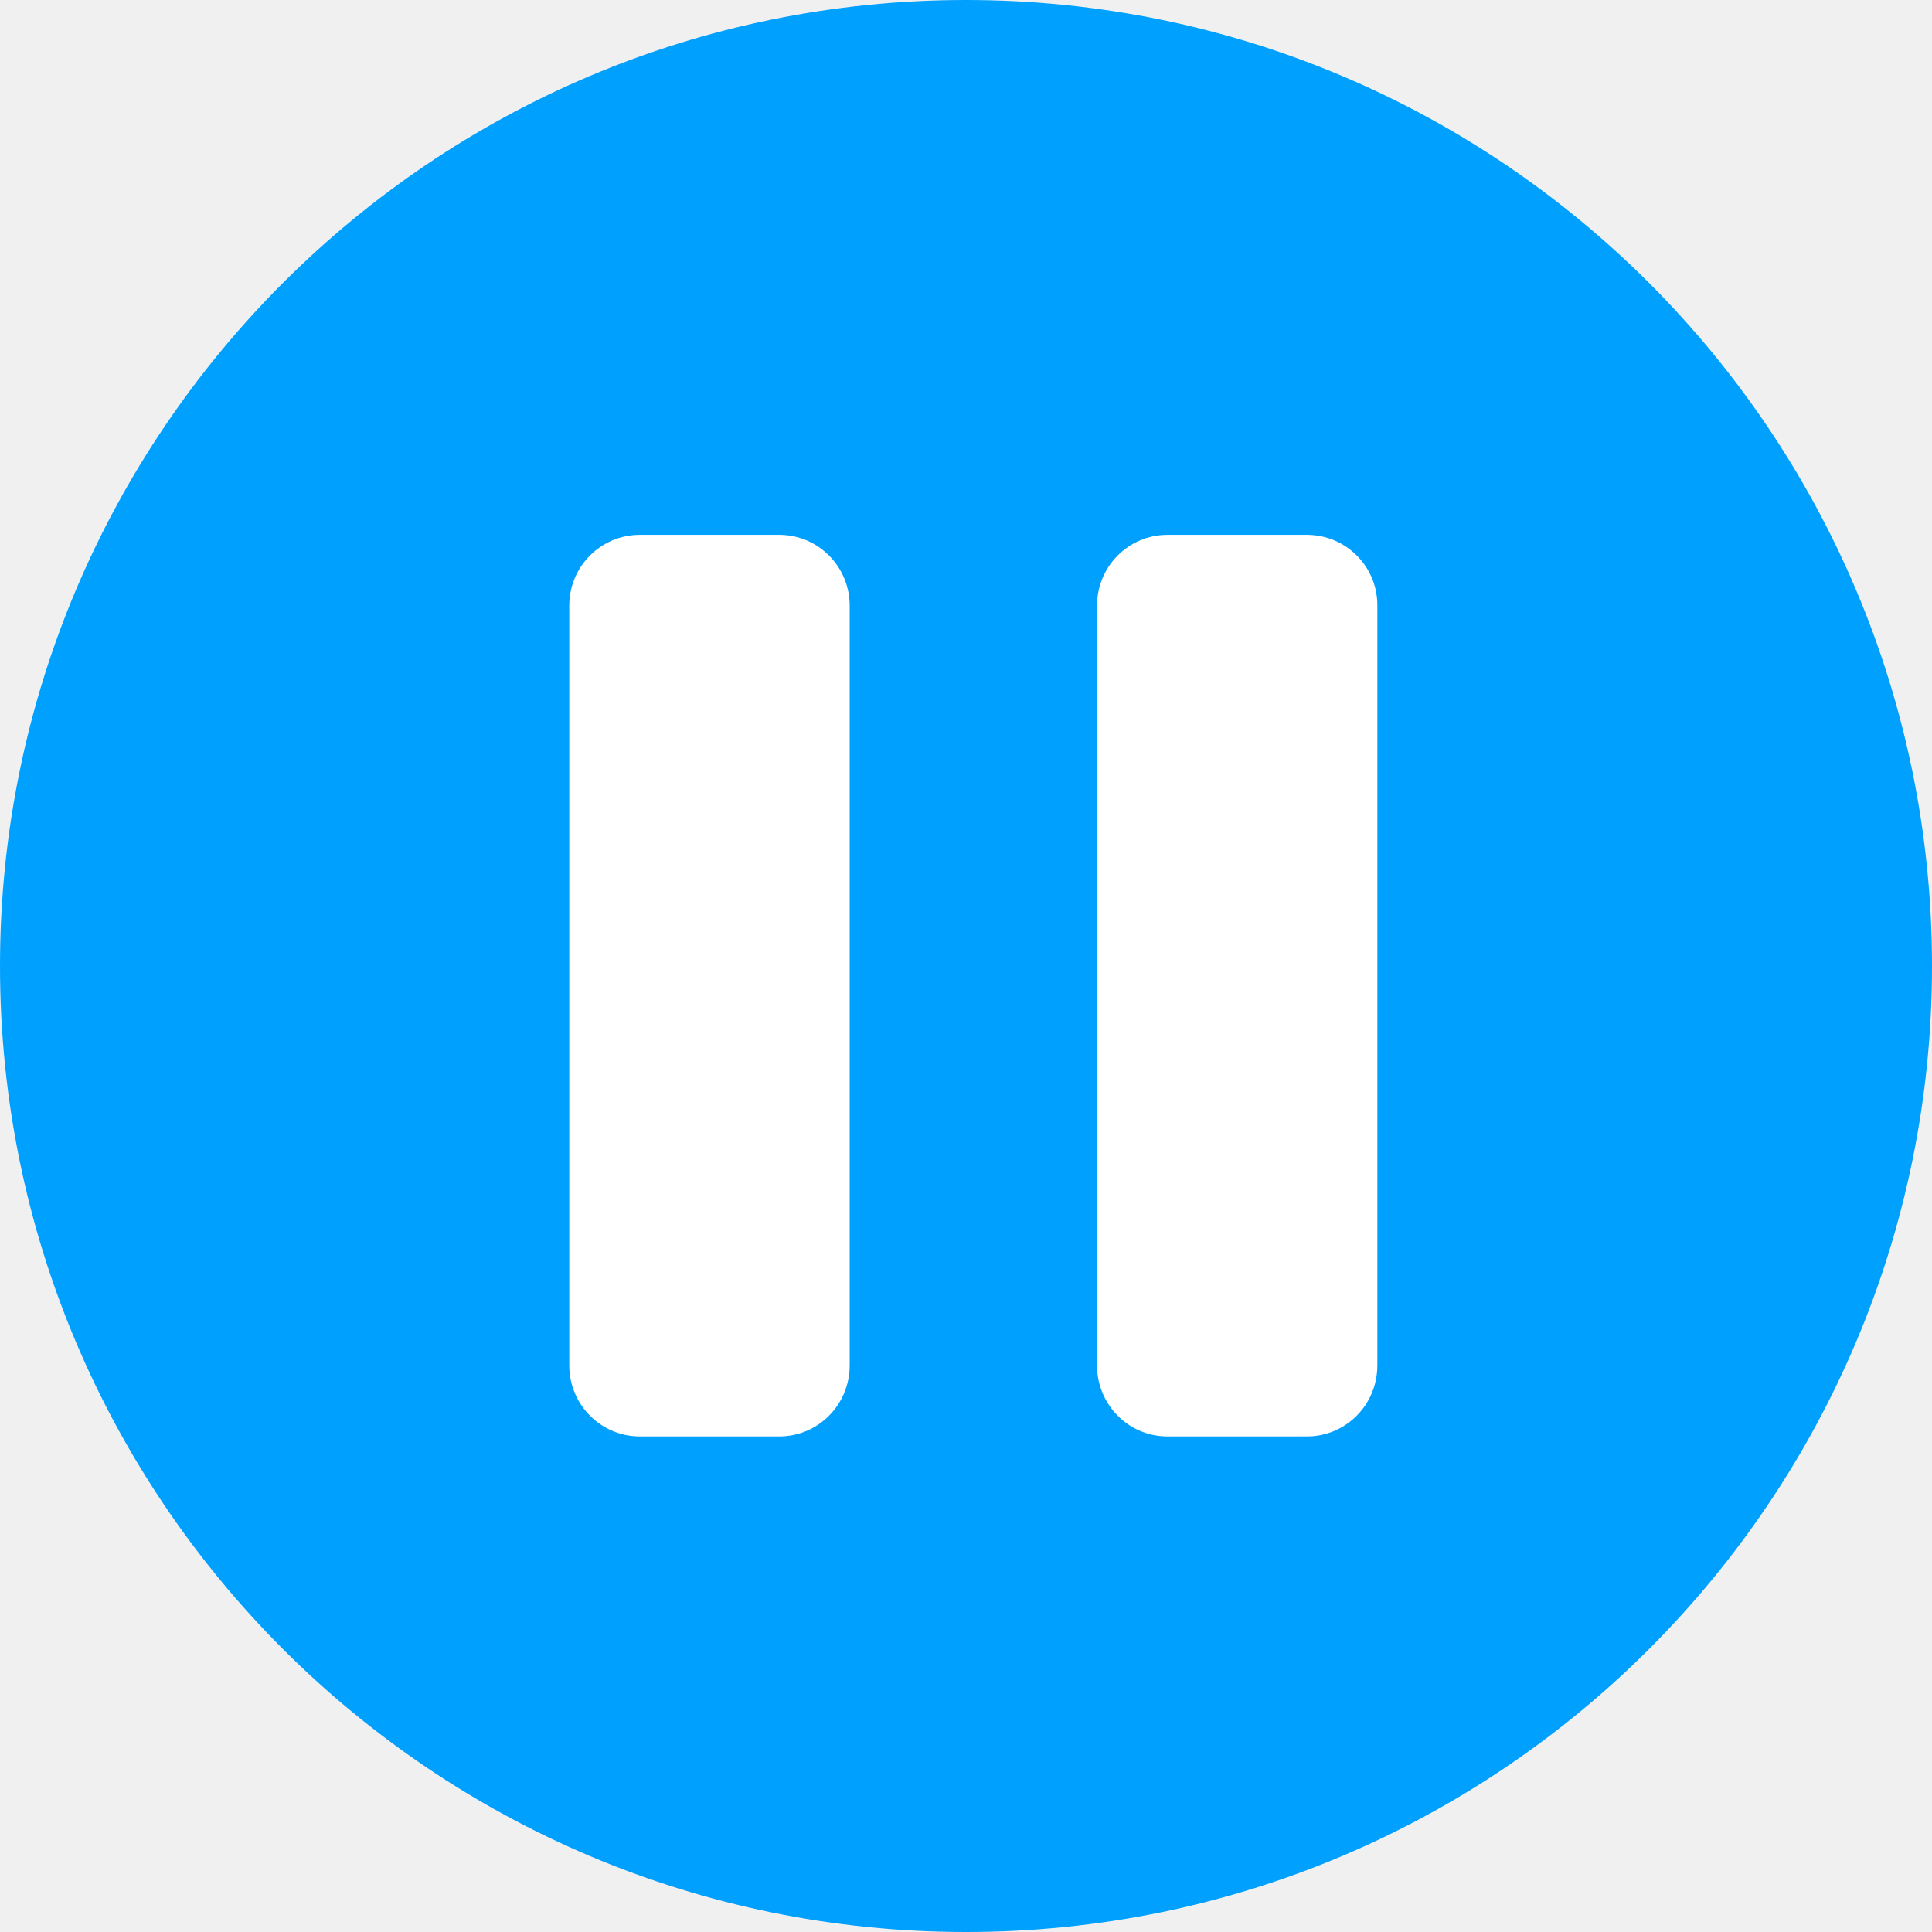
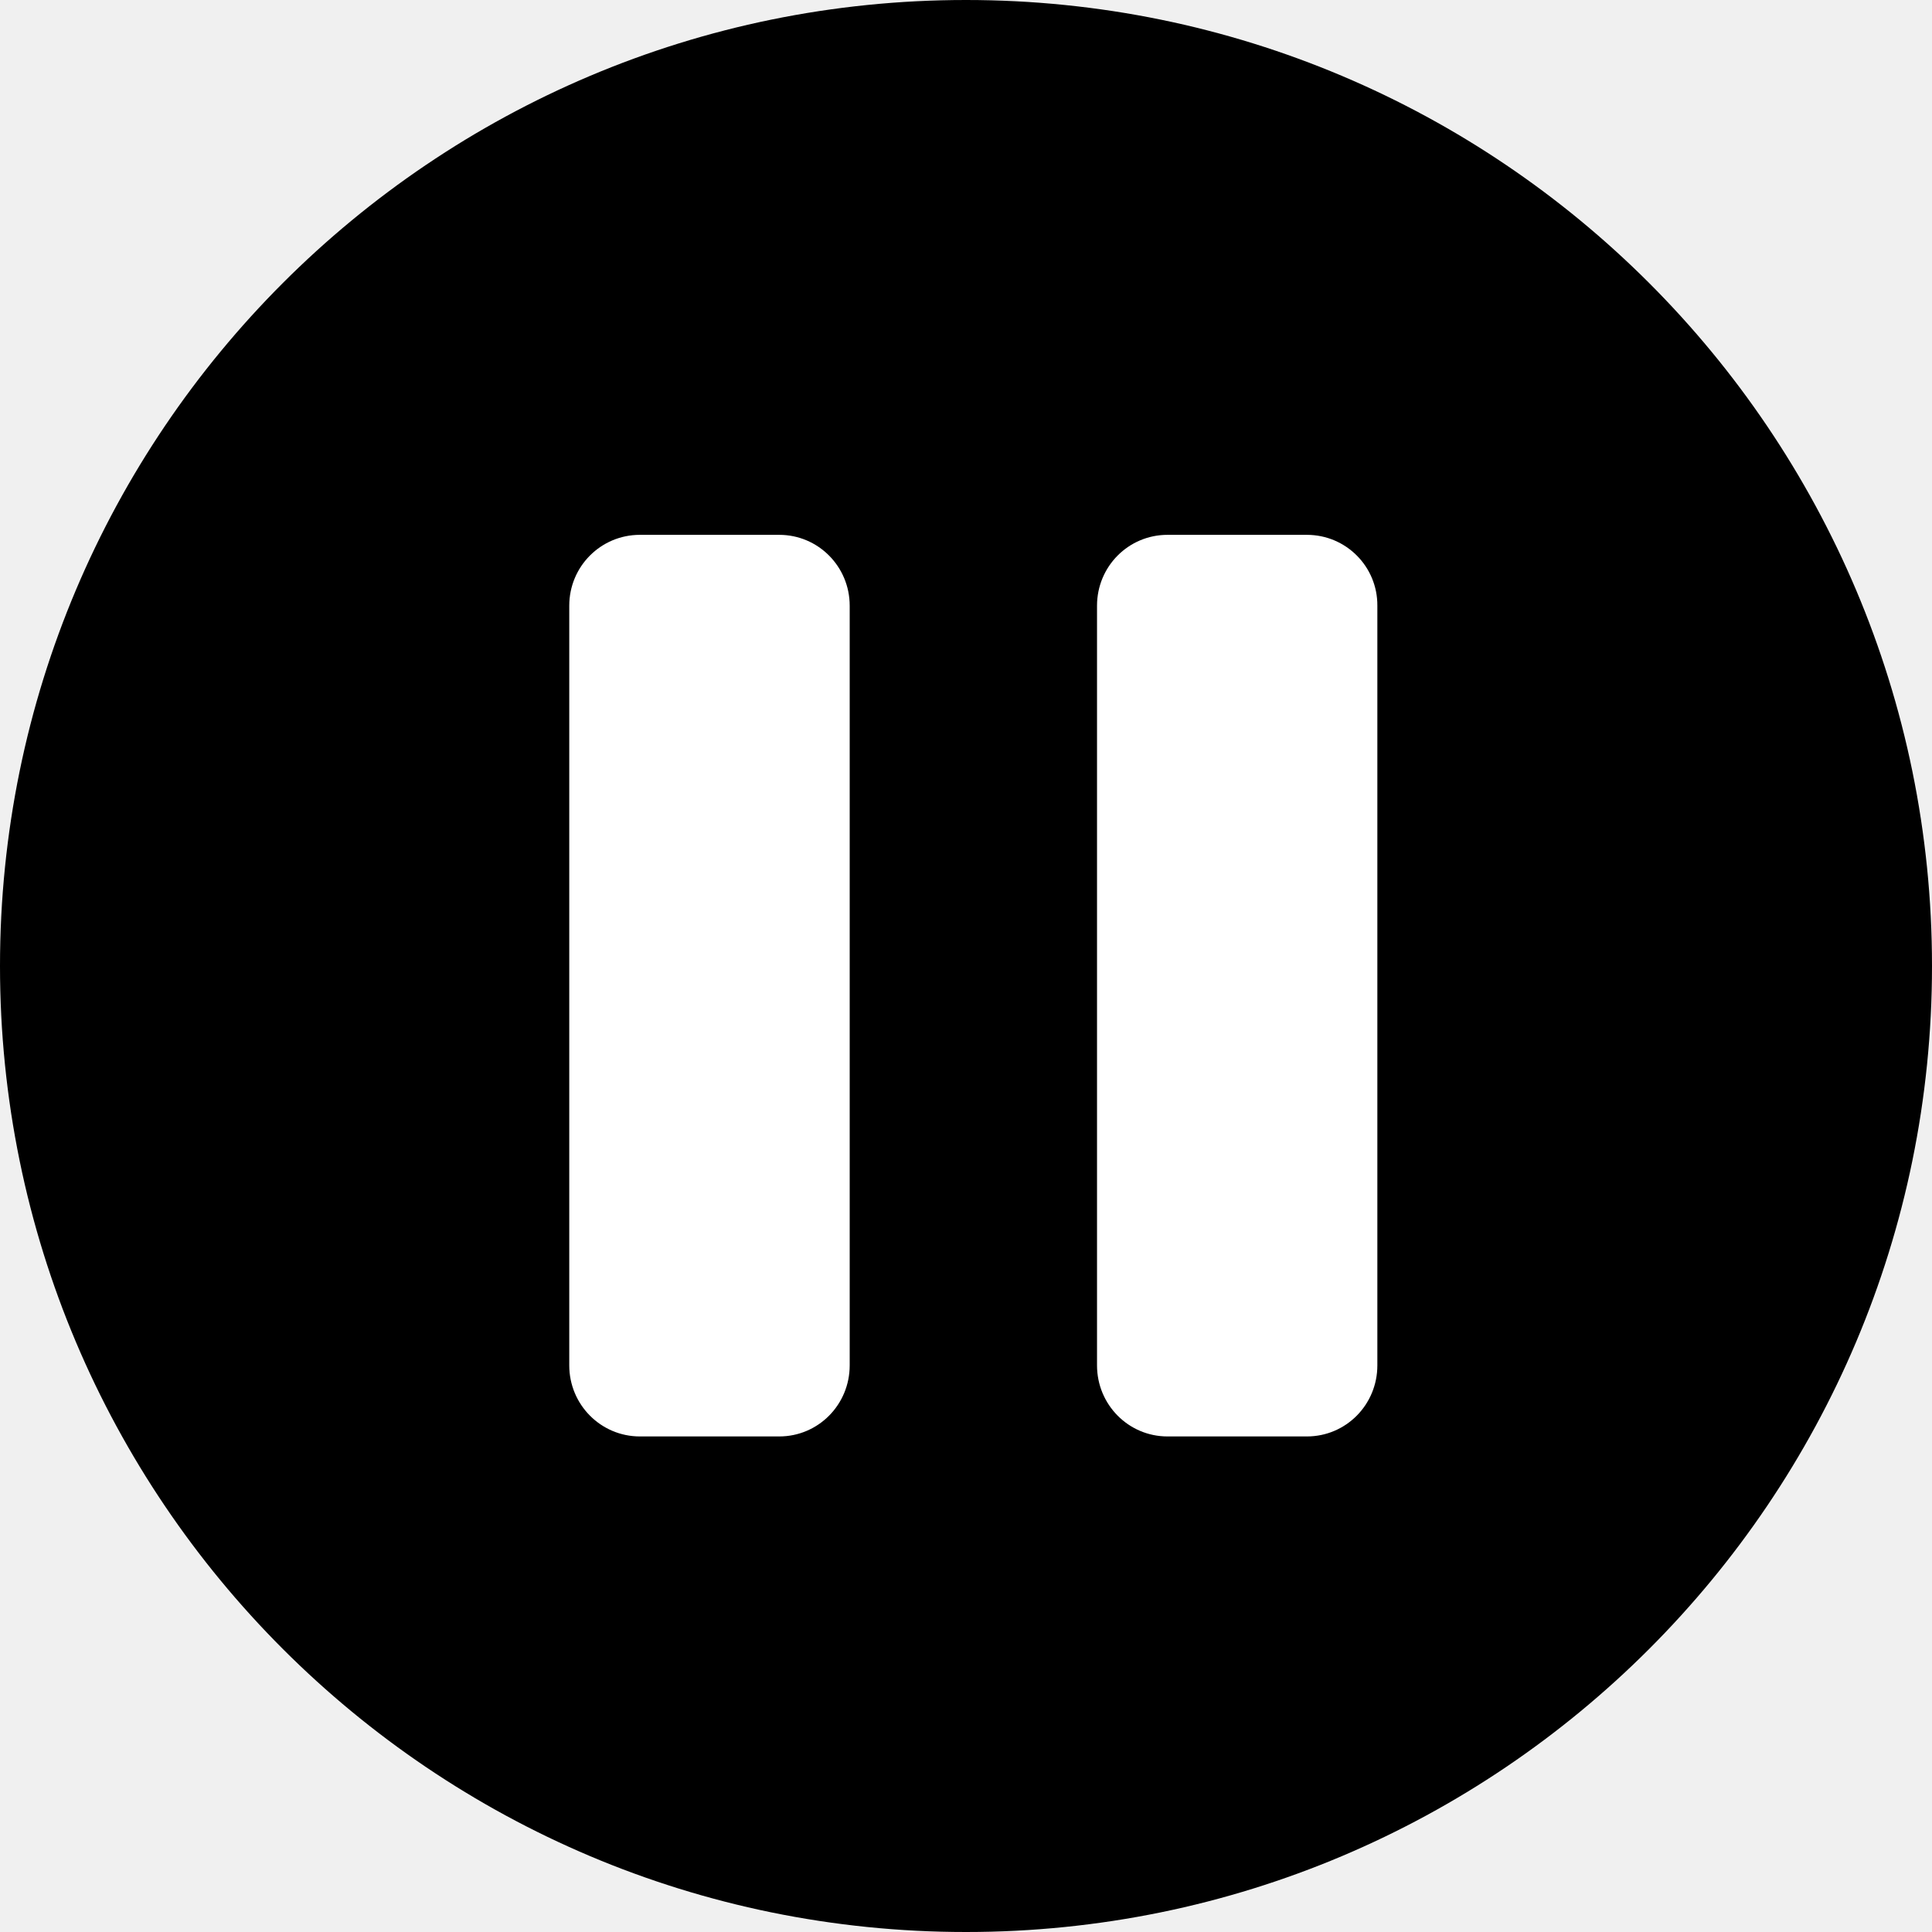
- <svg xmlns="http://www.w3.org/2000/svg" width="60px" height="60px" viewBox="0 0 60 60" version="1.1">
+ <svg xmlns="http://www.w3.org/2000/svg" width="50px" height="50px" viewBox="0 0 60 60" version="1.1">
  <defs />
  <g id="05.100.00-OpenSource-Amplitude" stroke="none" stroke-width="1" fill="none" fill-rule="evenodd">
    <g id="HD_05.100.00-521Website_OpenSource-Amplitude" transform="translate(-515, -772)">
      <g id="Lead-in">
        <g id="Player" transform="translate(368, 359)">
          <g id="Controllers/Status/Info" transform="translate(0, 357)">
            <g id="Controls" transform="translate(114, 56)">
              <g id="Play/Pause" transform="translate(33, 0)">
                <g id="Oval-1">
-                   <circle fill="#00A0FF" cx="30" cy="30" r="30" />
+                   <circle fill="#000" cx="30" cy="30" r="30" />
                  <path d="M40.587,16.61 L36.257,16.61 C35.048,16.61 34.069,17.59 34.069,18.811 L34.069,42.403 C34.069,43.624 35.048,44.61 36.257,44.61 L40.587,44.61 C41.8,44.61 42.775,43.624 42.775,42.403 L42.775,18.811 C42.783,17.595 41.8,16.61 40.587,16.61 L40.587,16.61 Z" id="Shape" fill="#FFFFFF" />
                  <path d="M24.2,16.61 L19.872,16.61 C18.661,16.61 17.679,17.59 17.679,18.811 L17.679,42.403 C17.679,43.624 18.661,44.61 19.872,44.61 L24.2,44.61 C25.411,44.61 26.388,43.624 26.388,42.403 L26.388,18.811 C26.388,17.595 25.411,16.61 24.2,16.61 L24.2,16.61 Z" id="Shape" fill="#FFFFFF" />
                </g>
              </g>
            </g>
          </g>
        </g>
      </g>
    </g>
  </g>
</svg>
